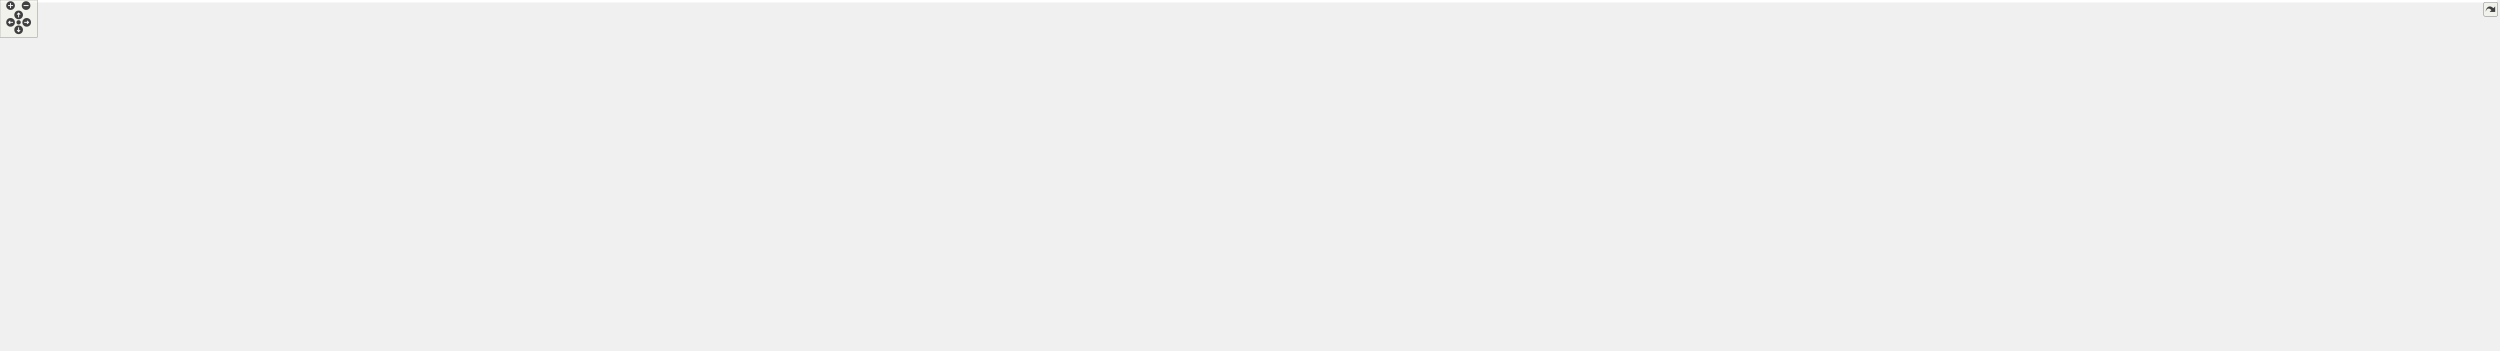
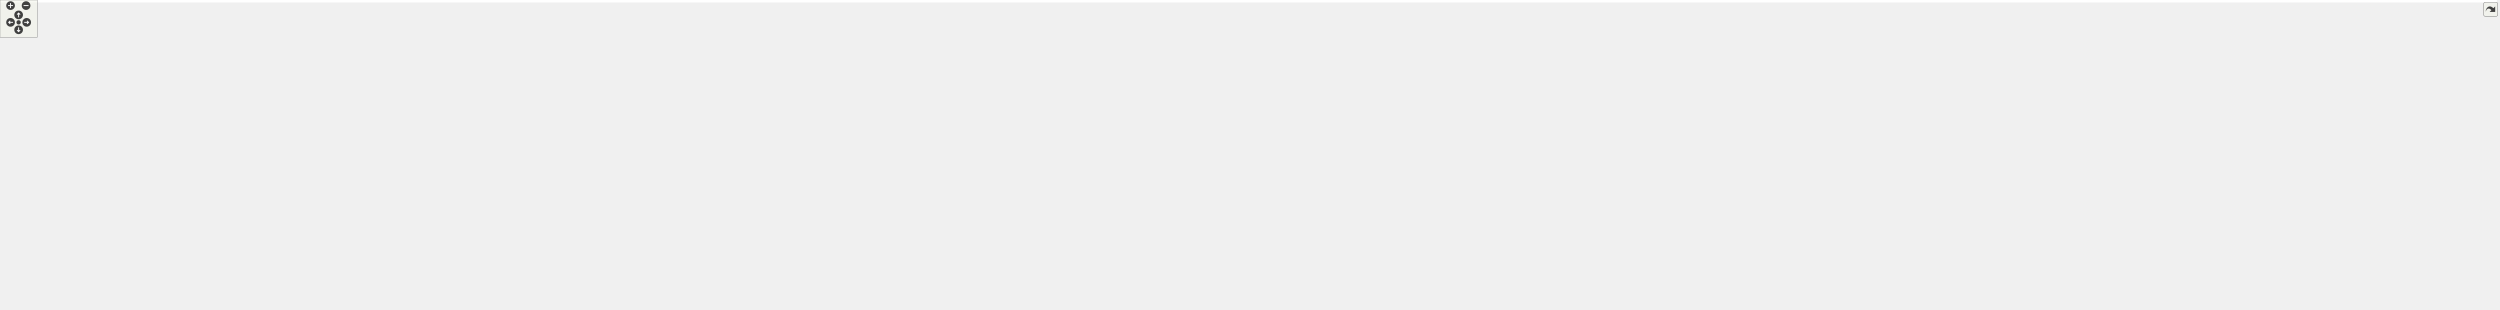
<svg xmlns="http://www.w3.org/2000/svg" xmlns:xlink="http://www.w3.org/1999/xlink" id="main" version="1.1" xml:space="preserve">
  <style type="text/css">
.edge:hover path { stroke: red; }
.edge:hover polygon { stroke: red; fill: red; }
</style>
  <defs>
    <circle id="rim" cx="0" cy="0" r="7" />
    <circle id="rim2" cx="0" cy="0" r="3.5" />
    <g id="zoomPlus">
      <use xlink:href="#rim" fill="#404040">
        <set attributeName="fill" to="#808080" begin="zoomplus.mouseover" end="zoomplus.mouseout" />
      </use>
      <path d="M-4,0h8M0,-4v8" fill="none" stroke="white" stroke-width="1.5" pointer-events="none" />
    </g>
    <g id="zoomMin">
      <use xlink:href="#rim" fill="#404040">
        <set attributeName="fill" to="#808080" begin="zoomminus.mouseover" end="zoomminus.mouseout" />
      </use>
      <path d="M-4,0h8" fill="none" stroke="white" stroke-width="1.5" pointer-events="none" />
    </g>
    <g id="dirArrow">
      <path fill="none" stroke="white" stroke-width="1.5" d="M0,-3.0v7 M-2.5,-0.5L0,-3.0L2.5,-0.5" />
    </g>
    <g id="resetDef">
      <use xlink:href="#rim2" fill="#404040">
        <set attributeName="fill" to="#808080" begin="reset.mouseover" end="reset.mouseout" />
      </use>
    </g>
  </defs>
  <svg id="graph" class="graph">
    <g id="viewport">
-       <polygon fill="white" stroke="transparent" points="-4,4 -4,-504 4021.5,-504 4021.5,4 -4,4" />
+       <polygon fill="white" stroke="transparent" points="-4,4 -4,-437 4021.5,-437 4021.5,4 -4,4" />
      <g id="node1" class="node">
        <g id="a_node1">
          <a xlink:title=" ">
-             <polygon fill="#bfbfbf" stroke="black" points="1187.5,-469.5 1187.5,-499.5 1294.5,-499.5 1294.5,-469.5 1187.5,-469.5" />
-             <text text-anchor="start" x="1195.5" y="-487.5" font-family="Helvetica,sans-Serif" font-size="10.00">include/SComponent</text>
-             <text text-anchor="middle" x="1241" y="-476.5" font-family="Helvetica,sans-Serif" font-size="10.00">/c_m3d_g_cps.h</text>
+             <polygon fill="#bfbfbf" stroke="black" points="1561.5,-402.5 1561.5,-432.5 1668.5,-432.5 1668.5,-402.5 1561.5,-402.5" />
+             <text text-anchor="start" x="1569.5" y="-420.5" font-family="Helvetica,sans-Serif" font-size="10.00">include/SComponent</text>
+             <text text-anchor="middle" x="1615" y="-409.5" font-family="Helvetica,sans-Serif" font-size="10.00">/c_m3d_g_cps.h</text>
          </a>
        </g>
      </g>
      <g id="node2" class="node">
        <g id="a_node2">
          <a xlink:href="c__m3d__g__cps_8cpp.html" target="_top" xlink:title=" ">
-             <polygon fill="white" stroke="black" points="1105,-402.5 1105,-432.5 1239,-432.5 1239,-402.5 1105,-402.5" />
-             <text text-anchor="start" x="1113" y="-420.5" font-family="Helvetica,sans-Serif" font-size="10.00">libs/SSystem/SComponent</text>
-             <text text-anchor="middle" x="1172" y="-409.5" font-family="Helvetica,sans-Serif" font-size="10.00">/c_m3d_g_cps.cpp</text>
+             <polygon fill="white" stroke="black" points="1396,-335.5 1396,-365.5 1530,-365.5 1530,-335.5 1396,-335.5" />
+             <text text-anchor="start" x="1404" y="-353.5" font-family="Helvetica,sans-Serif" font-size="10.00">libs/SSystem/SComponent</text>
+             <text text-anchor="middle" x="1463" y="-342.5" font-family="Helvetica,sans-Serif" font-size="10.00">/c_m3d_g_cps.cpp</text>
          </a>
        </g>
      </g>
      <g id="edge1" class="edge">
-         <path fill="none" stroke="midnightblue" d="M1218.51,-462.31C1208.16,-452.56 1196.16,-441.26 1186.94,-432.58" />
-         <polygon fill="midnightblue" stroke="midnightblue" points="1216.35,-465.09 1226.03,-469.4 1221.15,-459.99 1216.35,-465.09" />
+         <path fill="none" stroke="midnightblue" d="M1572.69,-398.41C1548.42,-388.03 1518.41,-375.2 1495.92,-365.58" />
+         <polygon fill="midnightblue" stroke="midnightblue" points="1571.45,-401.68 1582.02,-402.4 1574.2,-395.25 1571.45,-401.68" />
      </g>
      <g id="node3" class="node">
        <g id="a_node3">
-           <a xlink:href="c__m3d_8h.html" target="_top" xlink:title=" ">
-             <polygon fill="white" stroke="black" points="1257.5,-402.5 1257.5,-432.5 1364.5,-432.5 1364.5,-402.5 1257.5,-402.5" />
-             <text text-anchor="start" x="1265.5" y="-420.5" font-family="Helvetica,sans-Serif" font-size="10.00">include/SComponent</text>
-             <text text-anchor="middle" x="1311" y="-409.5" font-family="Helvetica,sans-Serif" font-size="10.00">/c_m3d.h</text>
-           </a>
-         </g>
-       </g>
-       <g id="edge2" class="edge">
-         <path fill="none" stroke="midnightblue" d="M1263.82,-462.31C1274.32,-452.56 1286.49,-441.26 1295.84,-432.58" />
-         <polygon fill="midnightblue" stroke="midnightblue" points="1261.14,-460.03 1256.19,-469.4 1265.9,-465.16 1261.14,-460.03" />
-       </g>
-       <g id="node4" class="node">
-         <g id="a_node4">
-           <a xlink:href="c__m3d__g__cyl_8cpp.html" target="_top" xlink:title=" ">
-             <polygon fill="white" stroke="black" points="788,-335.5 788,-365.5 922,-365.5 922,-335.5 788,-335.5" />
-             <text text-anchor="start" x="796" y="-353.5" font-family="Helvetica,sans-Serif" font-size="10.00">libs/SSystem/SComponent</text>
-             <text text-anchor="middle" x="855" y="-342.5" font-family="Helvetica,sans-Serif" font-size="10.00">/c_m3d_g_cyl.cpp</text>
-           </a>
-         </g>
-       </g>
-       <g id="edge3" class="edge">
-         <path fill="none" stroke="midnightblue" d="M1247.58,-402.07C1106.52,-378.46 1068.04,-386.82 931,-366 928.08,-365.56 925.1,-365.08 922.09,-364.58" />
-         <polygon fill="midnightblue" stroke="midnightblue" points="1247.02,-405.52 1257.47,-403.75 1248.19,-398.62 1247.02,-405.52" />
-       </g>
-       <g id="node5" class="node">
-         <g id="a_node5">
-           <a xlink:href="c__m3d__g__lin_8cpp.html" target="_top" xlink:title=" ">
-             <polygon fill="white" stroke="black" points="940,-335.5 940,-365.5 1074,-365.5 1074,-335.5 940,-335.5" />
-             <text text-anchor="start" x="948" y="-353.5" font-family="Helvetica,sans-Serif" font-size="10.00">libs/SSystem/SComponent</text>
-             <text text-anchor="middle" x="1007" y="-342.5" font-family="Helvetica,sans-Serif" font-size="10.00">/c_m3d_g_lin.cpp</text>
-           </a>
-         </g>
-       </g>
-       <g id="edge4" class="edge">
-         <path fill="none" stroke="midnightblue" d="M1247.44,-401.9C1182.85,-387.75 1120.11,-374.67 1074.08,-365.19" />
-         <polygon fill="midnightblue" stroke="midnightblue" points="1246.88,-405.36 1257.4,-404.09 1248.38,-398.52 1246.88,-405.36" />
-       </g>
-       <g id="node6" class="node">
-         <g id="a_node6">
-           <a xlink:href="c__m3d__g__pla_8cpp.html" target="_top" xlink:title=" ">
-             <polygon fill="white" stroke="black" points="1092,-335.5 1092,-365.5 1226,-365.5 1226,-335.5 1092,-335.5" />
-             <text text-anchor="start" x="1100" y="-353.5" font-family="Helvetica,sans-Serif" font-size="10.00">libs/SSystem/SComponent</text>
-             <text text-anchor="middle" x="1159" y="-342.5" font-family="Helvetica,sans-Serif" font-size="10.00">/c_m3d_g_pla.cpp</text>
-           </a>
-         </g>
-       </g>
-       <g id="edge5" class="edge">
-         <path fill="none" stroke="midnightblue" d="M1268.69,-398.41C1244.42,-388.03 1214.41,-375.2 1191.92,-365.58" />
-         <polygon fill="midnightblue" stroke="midnightblue" points="1267.45,-401.68 1278.02,-402.4 1270.2,-395.25 1267.45,-401.68" />
-       </g>
-       <g id="node7" class="node">
-         <g id="a_node7">
-           <a xlink:href="c__m3d__g__sph_8cpp.html" target="_top" xlink:title=" ">
-             <polygon fill="white" stroke="black" points="1244,-335.5 1244,-365.5 1378,-365.5 1378,-335.5 1244,-335.5" />
-             <text text-anchor="start" x="1252" y="-353.5" font-family="Helvetica,sans-Serif" font-size="10.00">libs/SSystem/SComponent</text>
-             <text text-anchor="middle" x="1311" y="-342.5" font-family="Helvetica,sans-Serif" font-size="10.00">/c_m3d_g_sph.cpp</text>
-           </a>
-         </g>
-       </g>
-       <g id="edge6" class="edge">
-         <path fill="none" stroke="midnightblue" d="M1311,-392.11C1311,-383.15 1311,-373.32 1311,-365.58" />
-         <polygon fill="midnightblue" stroke="midnightblue" points="1307.5,-392.4 1311,-402.4 1314.5,-392.4 1307.5,-392.4" />
-       </g>
-       <g id="node8" class="node">
-         <g id="a_node8">
-           <a xlink:href="c__m3d__g__tri_8cpp.html" target="_top" xlink:title=" ">
-             <polygon fill="white" stroke="black" points="1396,-335.5 1396,-365.5 1530,-365.5 1530,-335.5 1396,-335.5" />
-             <text text-anchor="start" x="1404" y="-353.5" font-family="Helvetica,sans-Serif" font-size="10.00">libs/SSystem/SComponent</text>
-             <text text-anchor="middle" x="1463" y="-342.5" font-family="Helvetica,sans-Serif" font-size="10.00">/c_m3d_g_tri.cpp</text>
-           </a>
-         </g>
-       </g>
-       <g id="edge7" class="edge">
-         <path fill="none" stroke="midnightblue" d="M1353.31,-398.41C1377.58,-388.03 1407.59,-375.2 1430.08,-365.58" />
-         <polygon fill="midnightblue" stroke="midnightblue" points="1351.8,-395.25 1343.98,-402.4 1354.55,-401.68 1351.8,-395.25" />
-       </g>
-       <g id="node9" class="node">
-         <g id="a_node9">
          <a xlink:href="c__m3d_8cpp.html" target="_top" xlink:title=" ">
            <polygon fill="white" stroke="black" points="1548,-335.5 1548,-365.5 1682,-365.5 1682,-335.5 1548,-335.5" />
            <text text-anchor="start" x="1556" y="-353.5" font-family="Helvetica,sans-Serif" font-size="10.00">libs/SSystem/SComponent</text>
            <text text-anchor="middle" x="1615" y="-342.5" font-family="Helvetica,sans-Serif" font-size="10.00">/c_m3d.cpp</text>
          </a>
        </g>
      </g>
-       <g id="edge8" class="edge">
-         <path fill="none" stroke="midnightblue" d="M1374.62,-402.9C1425.88,-391.94 1497.69,-376.58 1549.45,-365.51" />
-         <polygon fill="midnightblue" stroke="midnightblue" points="1373.7,-399.52 1364.65,-405.03 1375.16,-406.36 1373.7,-399.52" />
-       </g>
-       <g id="node10" class="node">
-         <g id="a_node10">
+       <g id="edge2" class="edge">
+         <path fill="none" stroke="midnightblue" d="M1615,-392.11C1615,-383.15 1615,-373.32 1615,-365.58" />
+         <polygon fill="midnightblue" stroke="midnightblue" points="1611.5,-392.4 1615,-402.4 1618.5,-392.4 1611.5,-392.4" />
+       </g>
+       <g id="node4" class="node">
+         <g id="a_node4">
          <a xlink:href="c__cc__d_8h.html" target="_top" xlink:title=" ">
            <polygon fill="white" stroke="black" points="1700.5,-335.5 1700.5,-365.5 1807.5,-365.5 1807.5,-335.5 1700.5,-335.5" />
            <text text-anchor="start" x="1708.5" y="-353.5" font-family="Helvetica,sans-Serif" font-size="10.00">include/SComponent</text>
            <text text-anchor="middle" x="1754" y="-342.5" font-family="Helvetica,sans-Serif" font-size="10.00">/c_cc_d/c_cc_d.h</text>
          </a>
        </g>
      </g>
-       <g id="edge9" class="edge">
-         <path fill="none" stroke="midnightblue" d="M1375.06,-409.85C1450.83,-401.55 1580.61,-385.99 1691,-366 1694.09,-365.44 1697.26,-364.83 1700.45,-364.18" />
-         <polygon fill="midnightblue" stroke="midnightblue" points="1374.3,-406.41 1364.74,-410.97 1375.06,-413.37 1374.3,-406.41" />
-       </g>
-       <g id="node11" class="node">
-         <g id="a_node11">
+       <g id="edge3" class="edge">
+         <path fill="none" stroke="midnightblue" d="M1654.28,-398.13C1676.37,-387.8 1703.51,-375.11 1723.9,-365.58" />
+         <polygon fill="midnightblue" stroke="midnightblue" points="1652.74,-394.99 1645.16,-402.4 1655.7,-401.33 1652.74,-394.99" />
+       </g>
+       <g id="node5" class="node">
+         <g id="a_node5">
          <a xlink:href="d__cc__mass__s_8h.html" target="_top" xlink:title=" ">
            <polygon fill="white" stroke="black" points="1622,-268.5 1622,-298.5 1750,-298.5 1750,-268.5 1622,-268.5" />
            <text text-anchor="start" x="1630" y="-286.5" font-family="Helvetica,sans-Serif" font-size="10.00">include/d/d_cc/d_cc</text>
            <text text-anchor="middle" x="1686" y="-275.5" font-family="Helvetica,sans-Serif" font-size="10.00">_mass_s/d_cc_mass_s.h</text>
          </a>
        </g>
      </g>
-       <g id="edge10" class="edge">
+       <g id="edge4" class="edge">
        <path fill="none" stroke="midnightblue" d="M1731.83,-328.31C1721.63,-318.56 1709.81,-307.26 1700.73,-298.58" />
        <polygon fill="midnightblue" stroke="midnightblue" points="1729.6,-331.02 1739.25,-335.4 1734.43,-325.96 1729.6,-331.02" />
      </g>
-       <g id="node47" class="node">
-         <g id="a_node47">
+       <g id="node41" class="node">
+         <g id="a_node41">
          <a xlink:href="c__cc__s_8h.html" target="_top" xlink:title=" ">
            <polygon fill="white" stroke="black" points="1768.5,-268.5 1768.5,-298.5 1875.5,-298.5 1875.5,-268.5 1768.5,-268.5" />
            <text text-anchor="start" x="1776.5" y="-286.5" font-family="Helvetica,sans-Serif" font-size="10.00">include/SComponent</text>
            <text text-anchor="middle" x="1822" y="-275.5" font-family="Helvetica,sans-Serif" font-size="10.00">/c_cc_s/c_cc_s.h</text>
          </a>
        </g>
      </g>
-       <g id="edge52" class="edge">
+       <g id="edge46" class="edge">
        <path fill="none" stroke="midnightblue" d="M1776.17,-328.31C1786.37,-318.56 1798.19,-307.26 1807.27,-298.58" />
        <polygon fill="midnightblue" stroke="midnightblue" points="1773.57,-325.96 1768.75,-335.4 1778.4,-331.02 1773.57,-325.96" />
      </g>
-       <g id="node12" class="node">
-         <g id="a_node12">
+       <g id="node6" class="node">
+         <g id="a_node6">
          <a xlink:href="d__cc__s_8h.html" target="_top" xlink:title=" ">
            <polygon fill="white" stroke="black" points="1702,-201.5 1702,-231.5 1806,-231.5 1806,-201.5 1702,-201.5" />
            <text text-anchor="start" x="1710" y="-219.5" font-family="Helvetica,sans-Serif" font-size="10.00">include/d/d_cc/d_cc</text>
            <text text-anchor="middle" x="1754" y="-208.5" font-family="Helvetica,sans-Serif" font-size="10.00">_s/d_cc_s.h</text>
          </a>
        </g>
      </g>
-       <g id="edge11" class="edge">
+       <g id="edge5" class="edge">
        <path fill="none" stroke="midnightblue" d="M1708.17,-261.31C1718.37,-251.56 1730.19,-240.26 1739.27,-231.58" />
        <polygon fill="midnightblue" stroke="midnightblue" points="1705.57,-258.96 1700.75,-268.4 1710.4,-264.02 1705.57,-258.96" />
      </g>
-       <g id="node13" class="node">
-         <g id="a_node13">
+       <g id="node7" class="node">
+         <g id="a_node7">
          <a xlink:href="d__com__inf__game_8h.html" target="_top" xlink:title=" ">
            <polygon fill="white" stroke="black" points="1681,-134.5 1681,-164.5 1827,-164.5 1827,-134.5 1681,-134.5" />
            <text text-anchor="start" x="1689" y="-152.5" font-family="Helvetica,sans-Serif" font-size="10.00">include/d/d_com/d_com</text>
            <text text-anchor="middle" x="1754" y="-141.5" font-family="Helvetica,sans-Serif" font-size="10.00">_inf_game/d_com_inf_game.h</text>
          </a>
        </g>
      </g>
-       <g id="edge12" class="edge">
+       <g id="edge6" class="edge">
        <path fill="none" stroke="midnightblue" d="M1754,-191.11C1754,-182.15 1754,-172.32 1754,-164.58" />
        <polygon fill="midnightblue" stroke="midnightblue" points="1750.5,-191.4 1754,-201.4 1757.5,-191.4 1750.5,-191.4" />
      </g>
-       <g id="node14" class="node">
-         <g id="a_node14">
+       <g id="node8" class="node">
+         <g id="a_node8">
          <a xlink:href="d__attention_8cpp.html" target="_top" xlink:title=" ">
            <polygon fill="white" stroke="black" points="295.5,-6 295.5,-25 402.5,-25 402.5,-6 295.5,-6" />
            <text text-anchor="middle" x="349" y="-13" font-family="Helvetica,sans-Serif" font-size="10.00">src/d/d_attention.cpp</text>
          </a>
        </g>
      </g>
-       <g id="edge13" class="edge">
+       <g id="edge7" class="edge">
        <path fill="none" stroke="midnightblue" d="M1670.54,-148.7C1372.89,-148.99 378.65,-146.34 332,-98 312.63,-77.93 332.13,-41.8 342.9,-25.23" />
        <polygon fill="midnightblue" stroke="midnightblue" points="1670.83,-152.2 1680.83,-148.68 1670.83,-145.2 1670.83,-152.2" />
      </g>
-       <g id="node15" class="node">
-         <g id="a_node15">
+       <g id="node9" class="node">
+         <g id="a_node9">
          <a xlink:href="d__camera_8cpp.html" target="_top" xlink:title=" ">
            <polygon fill="white" stroke="black" points="479,-73 479,-92 581,-92 581,-73 479,-73" />
            <text text-anchor="middle" x="530" y="-80" font-family="Helvetica,sans-Serif" font-size="10.00">src/d/d_camera.cpp</text>
          </a>
        </g>
      </g>
-       <g id="edge14" class="edge">
+       <g id="edge8" class="edge">
        <path fill="none" stroke="midnightblue" d="M1670.34,-146.77C1440.57,-141.7 803.07,-125.52 595,-98 584.45,-96.61 573.09,-94.34 562.87,-92.01" />
        <polygon fill="midnightblue" stroke="midnightblue" points="1670.57,-150.27 1680.64,-146.99 1670.72,-143.27 1670.57,-150.27" />
      </g>
-       <g id="node16" class="node">
-         <g id="a_node16">
+       <g id="node10" class="node">
+         <g id="a_node10">
          <a xlink:href="d__com__inf__game_8cpp.html" target="_top" xlink:title=" ">
            <polygon fill="white" stroke="black" points="563.5,-0.5 563.5,-30.5 682.5,-30.5 682.5,-0.5 563.5,-0.5" />
            <text text-anchor="start" x="571.5" y="-18.5" font-family="Helvetica,sans-Serif" font-size="10.00">src/d/d_com/d_com_inf</text>
            <text text-anchor="middle" x="623" y="-7.5" font-family="Helvetica,sans-Serif" font-size="10.00">_game.cpp</text>
          </a>
        </g>
      </g>
-       <g id="edge15" class="edge">
+       <g id="edge9" class="edge">
        <path fill="none" stroke="midnightblue" d="M1670.47,-147.78C1415.95,-145.18 665.04,-134.44 628,-98 610.31,-80.6 614.47,-48.91 618.87,-30.59" />
        <polygon fill="midnightblue" stroke="midnightblue" points="1670.73,-151.28 1680.77,-147.88 1670.8,-144.28 1670.73,-151.28" />
      </g>
-       <g id="node17" class="node">
-         <g id="a_node17">
+       <g id="node11" class="node">
+         <g id="a_node11">
          <a xlink:href="d__file__sel__info_8cpp.html" target="_top" xlink:title=" ">
            <polygon fill="white" stroke="black" points="789.5,-67.5 789.5,-97.5 878.5,-97.5 878.5,-67.5 789.5,-67.5" />
            <text text-anchor="start" x="797.5" y="-85.5" font-family="Helvetica,sans-Serif" font-size="10.00">src/d/d_file/d_file</text>
            <text text-anchor="middle" x="834" y="-74.5" font-family="Helvetica,sans-Serif" font-size="10.00">_sel_info.cpp</text>
          </a>
        </g>
      </g>
-       <g id="edge16" class="edge">
+       <g id="edge10" class="edge">
        <path fill="none" stroke="midnightblue" d="M1670.53,-149.4C1515.2,-149.81 1171.71,-144.71 887,-98 884.27,-97.55 881.48,-97.02 878.67,-96.43" />
        <polygon fill="midnightblue" stroke="midnightblue" points="1670.94,-152.9 1680.93,-149.37 1670.92,-145.9 1670.94,-152.9" />
      </g>
-       <g id="node18" class="node">
-         <g id="a_node18">
+       <g id="node12" class="node">
+         <g id="a_node12">
          <a xlink:href="d__item_8cpp.html" target="_top" xlink:title=" ">
            <polygon fill="white" stroke="black" points="700.5,-6 700.5,-25 821.5,-25 821.5,-6 700.5,-6" />
            <text text-anchor="middle" x="761" y="-13" font-family="Helvetica,sans-Serif" font-size="10.00">src/d/d_item/d_item.cpp</text>
          </a>
        </g>
      </g>
-       <g id="edge17" class="edge">
+       <g id="edge11" class="edge">
        <path fill="none" stroke="midnightblue" d="M1670.31,-146.87C1440.39,-142.05 813.89,-126.36 780,-98 758.27,-79.82 758.62,-42.05 760.02,-25.08" />
        <polygon fill="midnightblue" stroke="midnightblue" points="1670.55,-150.38 1680.62,-147.09 1670.7,-143.38 1670.55,-150.38" />
      </g>
-       <g id="node19" class="node">
-         <g id="a_node19">
+       <g id="node13" class="node">
+         <g id="a_node13">
          <a xlink:href="d__kankyo__rain_8cpp.html" target="_top" xlink:title=" ">
            <polygon fill="white" stroke="black" points="896.5,-67.5 896.5,-97.5 1023.5,-97.5 1023.5,-67.5 896.5,-67.5" />
            <text text-anchor="start" x="904.5" y="-85.5" font-family="Helvetica,sans-Serif" font-size="10.00">src/d/d_kankyo/d_kankyo</text>
            <text text-anchor="middle" x="960" y="-74.5" font-family="Helvetica,sans-Serif" font-size="10.00">_rain.cpp</text>
          </a>
        </g>
      </g>
-       <g id="edge18" class="edge">
+       <g id="edge12" class="edge">
        <path fill="none" stroke="midnightblue" d="M1670.68,-146.16C1535.91,-141.59 1261.98,-129.07 1032,-98 1029.22,-97.62 1026.39,-97.21 1023.53,-96.76" />
        <polygon fill="midnightblue" stroke="midnightblue" points="1670.81,-149.67 1680.92,-146.5 1671.04,-142.67 1670.81,-149.67" />
      </g>
-       <g id="node20" class="node">
-         <g id="a_node20">
+       <g id="node14" class="node">
+         <g id="a_node14">
          <a xlink:href="d__kankyo__wether_8cpp.html" target="_top" xlink:title=" ">
            <polygon fill="white" stroke="black" points="1041.5,-67.5 1041.5,-97.5 1168.5,-97.5 1168.5,-67.5 1041.5,-67.5" />
            <text text-anchor="start" x="1049.5" y="-85.5" font-family="Helvetica,sans-Serif" font-size="10.00">src/d/d_kankyo/d_kankyo</text>
            <text text-anchor="middle" x="1105" y="-74.5" font-family="Helvetica,sans-Serif" font-size="10.00">_wether.cpp</text>
          </a>
        </g>
      </g>
-       <g id="edge19" class="edge">
+       <g id="edge13" class="edge">
        <path fill="none" stroke="midnightblue" d="M1670.57,-144.12C1558.08,-137.56 1351.7,-123.16 1177,-98 1174.22,-97.6 1171.39,-97.16 1168.54,-96.69" />
        <polygon fill="midnightblue" stroke="midnightblue" points="1670.65,-147.63 1680.83,-144.72 1671.05,-140.65 1670.65,-147.63" />
      </g>
-       <g id="node21" class="node">
-         <g id="a_node21">
+       <g id="node15" class="node">
+         <g id="a_node15">
          <a xlink:href="d__kankyo_8cpp.html" target="_top" xlink:title=" ">
            <polygon fill="white" stroke="black" points="1186.5,-73 1186.5,-92 1287.5,-92 1287.5,-73 1186.5,-73" />
            <text text-anchor="middle" x="1237" y="-80" font-family="Helvetica,sans-Serif" font-size="10.00">src/d/d_kankyo.cpp</text>
          </a>
        </g>
      </g>
-       <g id="edge20" class="edge">
+       <g id="edge14" class="edge">
        <path fill="none" stroke="midnightblue" d="M1670.9,-142.63C1578.78,-135.36 1426.02,-121.04 1296,-98 1286.96,-96.4 1277.26,-94.21 1268.38,-92.02" />
        <polygon fill="midnightblue" stroke="midnightblue" points="1670.76,-146.13 1681,-143.42 1671.3,-139.15 1670.76,-146.13" />
      </g>
-       <g id="node22" class="node">
-         <g id="a_node22">
+       <g id="node16" class="node">
+         <g id="a_node16">
          <a xlink:href="d__kantera__icon__meter_8cpp.html" target="_top" xlink:title=" ">
            <polygon fill="white" stroke="black" points="1305.5,-67.5 1305.5,-97.5 1412.5,-97.5 1412.5,-67.5 1305.5,-67.5" />
            <text text-anchor="start" x="1313.5" y="-85.5" font-family="Helvetica,sans-Serif" font-size="10.00">src/d/d_kantera_icon</text>
            <text text-anchor="middle" x="1359" y="-74.5" font-family="Helvetica,sans-Serif" font-size="10.00">_meter.cpp</text>
          </a>
        </g>
      </g>
-       <g id="edge21" class="edge">
+       <g id="edge15" class="edge">
        <path fill="none" stroke="midnightblue" d="M1670.8,-137.75C1603.25,-128.57 1505.66,-114.29 1421,-98 1418.29,-97.48 1415.51,-96.92 1412.71,-96.34" />
        <polygon fill="midnightblue" stroke="midnightblue" points="1670.58,-141.25 1680.96,-139.12 1671.52,-134.31 1670.58,-141.25" />
      </g>
-       <g id="node23" class="node">
-         <g id="a_node23">
+       <g id="node17" class="node">
+         <g id="a_node17">
          <a xlink:href="d__meter__button_8cpp.html" target="_top" xlink:title=" ">
            <polygon fill="white" stroke="black" points="1430.5,-67.5 1430.5,-97.5 1545.5,-97.5 1545.5,-67.5 1430.5,-67.5" />
            <text text-anchor="start" x="1438.5" y="-85.5" font-family="Helvetica,sans-Serif" font-size="10.00">src/d/d_meter/d_meter</text>
            <text text-anchor="middle" x="1488" y="-74.5" font-family="Helvetica,sans-Serif" font-size="10.00">_button.cpp</text>
          </a>
        </g>
      </g>
-       <g id="edge22" class="edge">
+       <g id="edge16" class="edge">
        <path fill="none" stroke="midnightblue" d="M1686.69,-132.05C1643.2,-121.43 1587.2,-107.74 1545.75,-97.61" />
        <polygon fill="midnightblue" stroke="midnightblue" points="1686.06,-135.5 1696.61,-134.48 1687.73,-128.7 1686.06,-135.5" />
      </g>
-       <g id="node24" class="node">
-         <g id="a_node24">
+       <g id="node18" class="node">
+         <g id="a_node18">
          <a xlink:href="d__meter__haihai_8cpp.html" target="_top" xlink:title=" ">
            <polygon fill="white" stroke="black" points="1563.5,-67.5 1563.5,-97.5 1678.5,-97.5 1678.5,-67.5 1563.5,-67.5" />
            <text text-anchor="start" x="1571.5" y="-85.5" font-family="Helvetica,sans-Serif" font-size="10.00">src/d/d_meter/d_meter</text>
            <text text-anchor="middle" x="1621" y="-74.5" font-family="Helvetica,sans-Serif" font-size="10.00">_haihai.cpp</text>
          </a>
        </g>
      </g>
-       <g id="edge23" class="edge">
+       <g id="edge17" class="edge">
        <path fill="none" stroke="midnightblue" d="M1716.13,-129.99C1695.05,-119.69 1669.22,-107.07 1649.8,-97.58" />
        <polygon fill="midnightblue" stroke="midnightblue" points="1714.62,-133.15 1725.14,-134.4 1717.69,-126.86 1714.62,-133.15" />
      </g>
-       <g id="node25" class="node">
-         <g id="a_node25">
+       <g id="node19" class="node">
+         <g id="a_node19">
          <a xlink:href="d__meter__hakusha_8cpp.html" target="_top" xlink:title=" ">
            <polygon fill="white" stroke="black" points="1696.5,-67.5 1696.5,-97.5 1811.5,-97.5 1811.5,-67.5 1696.5,-67.5" />
            <text text-anchor="start" x="1704.5" y="-85.5" font-family="Helvetica,sans-Serif" font-size="10.00">src/d/d_meter/d_meter</text>
            <text text-anchor="middle" x="1754" y="-74.5" font-family="Helvetica,sans-Serif" font-size="10.00">_hakusha.cpp</text>
          </a>
        </g>
      </g>
-       <g id="edge24" class="edge">
+       <g id="edge18" class="edge">
        <path fill="none" stroke="midnightblue" d="M1754,-124.11C1754,-115.15 1754,-105.32 1754,-97.58" />
        <polygon fill="midnightblue" stroke="midnightblue" points="1750.5,-124.4 1754,-134.4 1757.5,-124.4 1750.5,-124.4" />
      </g>
-       <g id="node26" class="node">
-         <g id="a_node26">
+       <g id="node20" class="node">
+         <g id="a_node20">
          <a xlink:href="d__meter__map_8cpp.html" target="_top" xlink:title=" ">
            <polygon fill="white" stroke="black" points="1829.5,-67.5 1829.5,-97.5 1944.5,-97.5 1944.5,-67.5 1829.5,-67.5" />
            <text text-anchor="start" x="1837.5" y="-85.5" font-family="Helvetica,sans-Serif" font-size="10.00">src/d/d_meter/d_meter</text>
            <text text-anchor="middle" x="1887" y="-74.5" font-family="Helvetica,sans-Serif" font-size="10.00">_map.cpp</text>
          </a>
        </g>
      </g>
-       <g id="edge25" class="edge">
+       <g id="edge19" class="edge">
        <path fill="none" stroke="midnightblue" d="M1791.87,-129.99C1812.95,-119.69 1838.78,-107.07 1858.2,-97.58" />
        <polygon fill="midnightblue" stroke="midnightblue" points="1790.31,-126.86 1782.86,-134.4 1793.38,-133.15 1790.31,-126.86" />
      </g>
-       <g id="node27" class="node">
-         <g id="a_node27">
+       <g id="node21" class="node">
+         <g id="a_node21">
          <a xlink:href="d__meter__string_8cpp.html" target="_top" xlink:title=" ">
            <polygon fill="white" stroke="black" points="1962.5,-67.5 1962.5,-97.5 2077.5,-97.5 2077.5,-67.5 1962.5,-67.5" />
            <text text-anchor="start" x="1970.5" y="-85.5" font-family="Helvetica,sans-Serif" font-size="10.00">src/d/d_meter/d_meter</text>
            <text text-anchor="middle" x="2020" y="-74.5" font-family="Helvetica,sans-Serif" font-size="10.00">_string.cpp</text>
          </a>
        </g>
      </g>
-       <g id="edge26" class="edge">
+       <g id="edge20" class="edge">
        <path fill="none" stroke="midnightblue" d="M1821.31,-132.05C1864.8,-121.43 1920.8,-107.74 1962.25,-97.61" />
        <polygon fill="midnightblue" stroke="midnightblue" points="1820.27,-128.7 1811.39,-134.48 1821.94,-135.5 1820.27,-128.7" />
      </g>
-       <g id="node28" class="node">
-         <g id="a_node28">
+       <g id="node22" class="node">
+         <g id="a_node22">
          <a xlink:href="d__meter2__draw_8cpp.html" target="_top" xlink:title=" ">
            <polygon fill="white" stroke="black" points="2095.5,-67.5 2095.5,-97.5 2220.5,-97.5 2220.5,-67.5 2095.5,-67.5" />
            <text text-anchor="start" x="2103.5" y="-85.5" font-family="Helvetica,sans-Serif" font-size="10.00">src/d/d_meter2/d_meter2</text>
            <text text-anchor="middle" x="2158" y="-74.5" font-family="Helvetica,sans-Serif" font-size="10.00">_draw.cpp</text>
          </a>
        </g>
      </g>
-       <g id="edge27" class="edge">
+       <g id="edge21" class="edge">
        <path fill="none" stroke="midnightblue" d="M1837.14,-136.98C1904.41,-127.38 2001.49,-112.93 2086,-98 2089.01,-97.47 2092.09,-96.91 2095.2,-96.33" />
        <polygon fill="midnightblue" stroke="midnightblue" points="1836.43,-133.54 1827.03,-138.42 1837.42,-140.47 1836.43,-133.54" />
      </g>
-       <g id="node29" class="node">
-         <g id="a_node29">
+       <g id="node23" class="node">
+         <g id="a_node23">
          <a xlink:href="d__meter2__info_8cpp.html" target="_top" xlink:title=" ">
            <polygon fill="white" stroke="black" points="2238.5,-67.5 2238.5,-97.5 2363.5,-97.5 2363.5,-67.5 2238.5,-67.5" />
            <text text-anchor="start" x="2246.5" y="-85.5" font-family="Helvetica,sans-Serif" font-size="10.00">src/d/d_meter2/d_meter2</text>
            <text text-anchor="middle" x="2301" y="-74.5" font-family="Helvetica,sans-Serif" font-size="10.00">_info.cpp</text>
          </a>
        </g>
      </g>
-       <g id="edge28" class="edge">
+       <g id="edge22" class="edge">
        <path fill="none" stroke="midnightblue" d="M1837.23,-142.01C1932.3,-134.04 2092.38,-118.97 2229,-98 2232.02,-97.54 2235.12,-97.03 2238.23,-96.5" />
        <polygon fill="midnightblue" stroke="midnightblue" points="1836.78,-138.53 1827.1,-142.85 1837.36,-145.51 1836.78,-138.53" />
      </g>
-       <g id="node30" class="node">
-         <g id="a_node30">
+       <g id="node24" class="node">
+         <g id="a_node24">
          <a xlink:href="d__meter2_8cpp.html" target="_top" xlink:title=" ">
            <polygon fill="white" stroke="black" points="2382,-73 2382,-92 2482,-92 2482,-73 2382,-73" />
            <text text-anchor="middle" x="2432" y="-80" font-family="Helvetica,sans-Serif" font-size="10.00">src/d/d_meter2.cpp</text>
          </a>
        </g>
      </g>
-       <g id="edge29" class="edge">
+       <g id="edge23" class="edge">
        <path fill="none" stroke="midnightblue" d="M1837.37,-145.8C1956.55,-141.02 2182.23,-128.49 2372,-98 2381.42,-96.49 2391.54,-94.27 2400.74,-92.03" />
        <polygon fill="midnightblue" stroke="midnightblue" points="1837.08,-142.31 1827.22,-146.2 1837.35,-149.31 1837.08,-142.31" />
      </g>
-       <g id="node31" class="node">
-         <g id="a_node31">
+       <g id="node25" class="node">
+         <g id="a_node25">
          <a xlink:href="d__save_8cpp.html" target="_top" xlink:title=" ">
            <polygon fill="white" stroke="black" points="2500.5,-73 2500.5,-92 2625.5,-92 2625.5,-73 2500.5,-73" />
            <text text-anchor="middle" x="2563" y="-80" font-family="Helvetica,sans-Serif" font-size="10.00">src/d/d_save/d_save.cpp</text>
          </a>
        </g>
      </g>
-       <g id="edge30" class="edge">
+       <g id="edge24" class="edge">
        <path fill="none" stroke="midnightblue" d="M1837.02,-146.34C1973.85,-141.98 2255.08,-129.7 2491,-98 2502.25,-96.49 2514.38,-94.28 2525.41,-92.03" />
        <polygon fill="midnightblue" stroke="midnightblue" points="1836.91,-142.84 1827.02,-146.65 1837.12,-149.83 1836.91,-142.84" />
      </g>
-       <g id="node32" class="node">
-         <g id="a_node32">
+       <g id="node26" class="node">
+         <g id="a_node26">
          <a xlink:href="d__save__HIO_8cpp.html" target="_top" xlink:title=" ">
            <polygon fill="white" stroke="black" points="2643.5,-67.5 2643.5,-97.5 2750.5,-97.5 2750.5,-67.5 2643.5,-67.5" />
            <text text-anchor="start" x="2651.5" y="-85.5" font-family="Helvetica,sans-Serif" font-size="10.00">src/d/d_save/d_save</text>
            <text text-anchor="middle" x="2697" y="-74.5" font-family="Helvetica,sans-Serif" font-size="10.00">_HIO.cpp</text>
          </a>
        </g>
      </g>
-       <g id="edge31" class="edge">
+       <g id="edge25" class="edge">
        <path fill="none" stroke="midnightblue" d="M1837.29,-148.5C1994.2,-147.43 2344.01,-140.05 2635,-98 2637.74,-97.6 2640.53,-97.15 2643.34,-96.65" />
        <polygon fill="midnightblue" stroke="midnightblue" points="1837.21,-145 1827.23,-148.56 1837.25,-152 1837.21,-145" />
      </g>
-       <g id="node33" class="node">
-         <g id="a_node33">
+       <g id="node27" class="node">
+         <g id="a_node27">
          <a xlink:href="d__stage_8cpp.html" target="_top" xlink:title=" ">
            <polygon fill="white" stroke="black" points="2769,-73 2769,-92 2863,-92 2863,-73 2769,-73" />
            <text text-anchor="middle" x="2816" y="-80" font-family="Helvetica,sans-Serif" font-size="10.00">src/d/d_stage.cpp</text>
          </a>
        </g>
      </g>
-       <g id="edge32" class="edge">
+       <g id="edge26" class="edge">
        <path fill="none" stroke="midnightblue" d="M1837.4,-146.5C2045.39,-141.15 2582.99,-125.07 2760,-98 2769.13,-96.6 2778.93,-94.34 2787.74,-92.01" />
        <polygon fill="midnightblue" stroke="midnightblue" points="1837.06,-143 1827.16,-146.76 1837.24,-150 1837.06,-143" />
      </g>
-       <g id="node34" class="node">
-         <g id="a_node34">
+       <g id="node28" class="node">
+         <g id="a_node28">
          <a xlink:href="f__pc__manager_8cpp.html" target="_top" xlink:title=" ">
            <polygon fill="white" stroke="black" points="0,-6 0,-25 140,-25 140,-6 0,-6" />
            <text text-anchor="middle" x="70" y="-13" font-family="Helvetica,sans-Serif" font-size="10.00">src/f/f_pc/f_pc_manager.cpp</text>
          </a>
        </g>
      </g>
-       <g id="edge33" class="edge">
+       <g id="edge27" class="edge">
        <path fill="none" stroke="midnightblue" d="M1670.83,-147.45C1353.13,-143.25 230.48,-126.46 160,-98 121.49,-82.45 88.96,-42.57 76,-25.01" />
        <polygon fill="midnightblue" stroke="midnightblue" points="1670.84,-150.95 1680.89,-147.59 1670.94,-143.96 1670.84,-150.95" />
      </g>
-       <g id="node35" class="node">
-         <g id="a_node35">
+       <g id="node29" class="node">
+         <g id="a_node29">
          <a xlink:href="m__Do__audio_8cpp.html" target="_top" xlink:title=" ">
            <polygon fill="white" stroke="black" points="2881,-73 2881,-92 3015,-92 3015,-73 2881,-73" />
            <text text-anchor="middle" x="2948" y="-80" font-family="Helvetica,sans-Serif" font-size="10.00">src/m_Do/m_Do_audio.cpp</text>
          </a>
        </g>
      </g>
-       <g id="edge34" class="edge">
+       <g id="edge28" class="edge">
        <path fill="none" stroke="midnightblue" d="M1837.48,-148.81C2023.77,-148.61 2487.3,-143.15 2872,-98 2884.14,-96.58 2897.25,-94.33 2909.11,-92.03" />
        <polygon fill="midnightblue" stroke="midnightblue" points="1837.21,-145.31 1827.22,-148.81 1837.22,-152.31 1837.21,-145.31" />
      </g>
-       <g id="node36" class="node">
-         <g id="a_node36">
+       <g id="node30" class="node">
+         <g id="a_node30">
          <a xlink:href="m__Do__main_8cpp.html" target="_top" xlink:title=" ">
            <polygon fill="white" stroke="black" points="3033.5,-73 3033.5,-92 3164.5,-92 3164.5,-73 3033.5,-73" />
            <text text-anchor="middle" x="3099" y="-80" font-family="Helvetica,sans-Serif" font-size="10.00">src/m_Do/m_Do_main.cpp</text>
          </a>
        </g>
      </g>
-       <g id="edge35" class="edge">
+       <g id="edge29" class="edge">
        <path fill="none" stroke="midnightblue" d="M1837.45,-146.83C2081.81,-141.68 2793.05,-124.76 3024,-98 3035.99,-96.61 3048.93,-94.38 3060.63,-92.07" />
        <polygon fill="midnightblue" stroke="midnightblue" points="1837.14,-143.34 1827.22,-147.05 1837.29,-150.34 1837.14,-143.34" />
      </g>
-       <g id="node37" class="node">
-         <g id="a_node37">
+       <g id="node31" class="node">
+         <g id="a_node31">
          <a xlink:href="Z2EnvSeMgr_8cpp.html" target="_top" xlink:title=" ">
            <polygon fill="white" stroke="black" points="3182.5,-73 3182.5,-92 3343.5,-92 3343.5,-73 3182.5,-73" />
            <text text-anchor="middle" x="3263" y="-80" font-family="Helvetica,sans-Serif" font-size="10.00">libs/Z2AudioLib/Z2EnvSeMgr.cpp</text>
          </a>
        </g>
      </g>
-       <g id="edge36" class="edge">
+       <g id="edge30" class="edge">
        <path fill="none" stroke="midnightblue" d="M1837.14,-149.19C2056.36,-150.23 2668.04,-148.01 3174,-98 3188.18,-96.6 3203.52,-94.36 3217.41,-92.06" />
        <polygon fill="midnightblue" stroke="midnightblue" points="1837.02,-145.69 1827,-149.14 1836.98,-152.69 1837.02,-145.69" />
      </g>
-       <g id="node38" class="node">
-         <g id="a_node38">
+       <g id="node32" class="node">
+         <g id="a_node32">
          <a xlink:href="Z2LinkMgr_8cpp.html" target="_top" xlink:title=" ">
            <polygon fill="white" stroke="black" points="3362,-73 3362,-92 3514,-92 3514,-73 3362,-73" />
            <text text-anchor="middle" x="3438" y="-80" font-family="Helvetica,sans-Serif" font-size="10.00">libs/Z2AudioLib/Z2LinkMgr.cpp</text>
          </a>
        </g>
      </g>
-       <g id="edge37" class="edge">
+       <g id="edge31" class="edge">
        <path fill="none" stroke="midnightblue" d="M1837.72,-147.38C2122.83,-143.31 3054.78,-128 3353,-98 3366.7,-96.62 3381.54,-94.36 3394.91,-92.03" />
        <polygon fill="midnightblue" stroke="midnightblue" points="1837.39,-143.88 1827.45,-147.52 1837.49,-150.88 1837.39,-143.88" />
      </g>
-       <g id="node39" class="node">
-         <g id="a_node39">
+       <g id="node33" class="node">
+         <g id="a_node33">
          <a xlink:href="Z2SceneMgr_8cpp.html" target="_top" xlink:title=" ">
            <polygon fill="white" stroke="black" points="3532.5,-73 3532.5,-92 3693.5,-92 3693.5,-73 3532.5,-73" />
            <text text-anchor="middle" x="3613" y="-80" font-family="Helvetica,sans-Serif" font-size="10.00">libs/Z2AudioLib/Z2SceneMgr.cpp</text>
          </a>
        </g>
      </g>
-       <g id="edge38" class="edge">
+       <g id="edge32" class="edge">
        <path fill="none" stroke="midnightblue" d="M1837.22,-147.57C2140.98,-143.97 3189.55,-129.48 3523,-98 3537.5,-96.63 3553.2,-94.37 3567.36,-92.04" />
        <polygon fill="midnightblue" stroke="midnightblue" points="1837.12,-144.08 1827.16,-147.69 1837.2,-151.07 1837.12,-144.08" />
      </g>
-       <g id="node40" class="node">
-         <g id="a_node40">
+       <g id="node34" class="node">
+         <g id="a_node34">
          <a xlink:href="Z2SoundMgr_8cpp.html" target="_top" xlink:title=" ">
            <polygon fill="white" stroke="black" points="3711.5,-73 3711.5,-92 3872.5,-92 3872.5,-73 3711.5,-73" />
            <text text-anchor="middle" x="3792" y="-80" font-family="Helvetica,sans-Serif" font-size="10.00">libs/Z2AudioLib/Z2SoundMgr.cpp</text>
          </a>
        </g>
      </g>
-       <g id="edge39" class="edge">
+       <g id="edge33" class="edge">
        <path fill="none" stroke="midnightblue" d="M1837.4,-147.85C2160.82,-145.08 3332.54,-132.82 3703,-98 3717.34,-96.65 3732.87,-94.4 3746.88,-92.07" />
        <polygon fill="midnightblue" stroke="midnightblue" points="1837.14,-144.35 1827.17,-147.93 1837.2,-151.35 1837.14,-144.35" />
      </g>
-       <g id="node41" class="node">
-         <g id="a_node41">
+       <g id="node35" class="node">
+         <g id="a_node35">
          <a xlink:href="Z2StatusMgr_8cpp.html" target="_top" xlink:title=" ">
            <polygon fill="white" stroke="black" points="3890.5,-67.5 3890.5,-97.5 4017.5,-97.5 4017.5,-67.5 3890.5,-67.5" />
            <text text-anchor="start" x="3898.5" y="-85.5" font-family="Helvetica,sans-Serif" font-size="10.00">libs/Z2AudioLib/Z2Status</text>
            <text text-anchor="middle" x="3954" y="-74.5" font-family="Helvetica,sans-Serif" font-size="10.00">Mgr.cpp</text>
          </a>
        </g>
      </g>
-       <g id="edge40" class="edge">
+       <g id="edge34" class="edge">
        <path fill="none" stroke="midnightblue" d="M1837.32,-148.47C2179.16,-148.05 3475.24,-143.43 3882,-98 3884.79,-97.69 3887.63,-97.32 3890.49,-96.92" />
        <polygon fill="midnightblue" stroke="midnightblue" points="1837.24,-144.97 1827.24,-148.48 1837.25,-151.97 1837.24,-144.97" />
      </g>
-       <g id="node42" class="node">
-         <g id="a_node42">
+       <g id="node36" class="node">
+         <g id="a_node36">
          <a xlink:href="d__a__alink_8h.html" target="_top" xlink:title=" ">
            <polygon fill="white" stroke="black" points="341.5,-67.5 341.5,-97.5 460.5,-97.5 460.5,-67.5 341.5,-67.5" />
            <text text-anchor="start" x="349.5" y="-85.5" font-family="Helvetica,sans-Serif" font-size="10.00">include/d/d_a/d_a_alink</text>
            <text text-anchor="middle" x="401" y="-74.5" font-family="Helvetica,sans-Serif" font-size="10.00">/d_a_alink.h</text>
          </a>
        </g>
      </g>
-       <g id="edge41" class="edge">
+       <g id="edge35" class="edge">
        <path fill="none" stroke="midnightblue" d="M1670.47,-147.05C1424.18,-142.47 703.54,-126.92 470,-98 466.96,-97.62 463.86,-97.18 460.74,-96.69" />
        <polygon fill="midnightblue" stroke="midnightblue" points="1670.72,-150.55 1680.79,-147.24 1670.85,-143.55 1670.72,-150.55" />
      </g>
-       <g id="node45" class="node">
-         <g id="a_node45">
+       <g id="node39" class="node">
+         <g id="a_node39">
          <a xlink:href="d__item_8h.html" target="_top" xlink:title=" ">
            <polygon fill="white" stroke="black" points="637,-67.5 637,-97.5 733,-97.5 733,-67.5 637,-67.5" />
            <text text-anchor="start" x="645" y="-85.5" font-family="Helvetica,sans-Serif" font-size="10.00">include/d/d_item/d</text>
            <text text-anchor="middle" x="685" y="-74.5" font-family="Helvetica,sans-Serif" font-size="10.00">_item/d_item.h</text>
          </a>
        </g>
      </g>
-       <g id="edge46" class="edge">
+       <g id="edge40" class="edge">
        <path fill="none" stroke="midnightblue" d="M1670.87,-149.36C1497.95,-150.05 1087.32,-145.93 747,-98 742.51,-97.37 737.87,-96.57 733.24,-95.67" />
        <polygon fill="midnightblue" stroke="midnightblue" points="1670.93,-152.86 1680.91,-149.31 1670.9,-145.86 1670.93,-152.86" />
      </g>
-       <g id="node46" class="node">
-         <g id="a_node46">
+       <g id="node40" class="node">
+         <g id="a_node40">
          <a xlink:href="f__pc__manager_8h.html" target="_top" xlink:title=" ">
            <polygon fill="white" stroke="black" points="169.5,-67.5 169.5,-97.5 266.5,-97.5 266.5,-67.5 169.5,-67.5" />
            <text text-anchor="start" x="177.5" y="-85.5" font-family="Helvetica,sans-Serif" font-size="10.00">include/f/f_pc/f_pc</text>
            <text text-anchor="middle" x="218" y="-74.5" font-family="Helvetica,sans-Serif" font-size="10.00">_manager.h</text>
          </a>
        </g>
      </g>
-       <g id="edge49" class="edge">
+       <g id="edge43" class="edge">
        <path fill="none" stroke="midnightblue" d="M1670.61,-147.17C1403.01,-142.65 567.78,-126.57 299,-98 288.49,-96.88 277.28,-95.2 266.67,-93.37" />
        <polygon fill="midnightblue" stroke="midnightblue" points="1670.59,-150.67 1680.65,-147.34 1670.71,-143.67 1670.59,-150.67" />
      </g>
-       <g id="edge42" class="edge">
+       <g id="edge36" class="edge">
        <path fill="none" stroke="midnightblue" d="M383.25,-59.32C373.88,-47.6 362.91,-33.88 355.96,-25.19" />
        <polygon fill="midnightblue" stroke="midnightblue" points="380.74,-61.77 389.72,-67.4 386.2,-57.4 380.74,-61.77" />
      </g>
-       <g id="node43" class="node">
-         <g id="a_node43">
+       <g id="node37" class="node">
+         <g id="a_node37">
          <a xlink:href="d__a__alink_8cpp.html" target="_top" xlink:title=" ">
            <polygon fill="white" stroke="black" points="158.5,-6 158.5,-25 277.5,-25 277.5,-6 158.5,-6" />
            <text text-anchor="middle" x="218" y="-13" font-family="Helvetica,sans-Serif" font-size="10.00">src/d/d_a/d_a_alink.cpp</text>
          </a>
        </g>
      </g>
-       <g id="edge43" class="edge">
+       <g id="edge37" class="edge">
        <path fill="none" stroke="midnightblue" d="M351.58,-63.95C316.04,-51.32 269.66,-34.85 241.95,-25.01" />
        <polygon fill="midnightblue" stroke="midnightblue" points="350.7,-67.35 361.29,-67.4 353.04,-60.75 350.7,-67.35" />
      </g>
-       <g id="node44" class="node">
-         <g id="a_node44">
+       <g id="node38" class="node">
+         <g id="a_node38">
          <a xlink:href="d__a__player_8h.html" target="_top" xlink:title=" ">
            <polygon fill="white" stroke="black" points="421,-0.5 421,-30.5 545,-30.5 545,-0.5 421,-0.5" />
            <text text-anchor="start" x="429" y="-18.5" font-family="Helvetica,sans-Serif" font-size="10.00">include/d/d_a/d_a_player</text>
            <text text-anchor="middle" x="483" y="-7.5" font-family="Helvetica,sans-Serif" font-size="10.00">/d_a_player.h</text>
          </a>
        </g>
      </g>
-       <g id="edge44" class="edge">
+       <g id="edge38" class="edge">
        <path fill="none" stroke="midnightblue" d="M421.02,-60.6C432.7,-50.78 447.35,-39.34 459.57,-30.58" />
        <polygon fill="midnightblue" stroke="midnightblue" points="418.41,-58.22 413.11,-67.4 422.98,-63.53 418.41,-58.22" />
      </g>
-       <g id="edge45" class="edge">
+       <g id="edge39" class="edge">
        <path fill="none" stroke="midnightblue" d="M463.02,-37.37C451.35,-47.18 436.69,-58.62 424.47,-67.4" />
        <polygon fill="midnightblue" stroke="midnightblue" points="465.62,-39.75 470.92,-30.58 461.05,-34.45 465.62,-39.75" />
      </g>
-       <g id="edge47" class="edge">
+       <g id="edge41" class="edge">
        <path fill="none" stroke="midnightblue" d="M664.52,-60.02C655.28,-50.34 644.63,-39.17 636.43,-30.58" />
        <polygon fill="midnightblue" stroke="midnightblue" points="662.11,-62.58 671.55,-67.4 667.18,-57.74 662.11,-62.58" />
      </g>
-       <g id="edge48" class="edge">
+       <g id="edge42" class="edge">
        <path fill="none" stroke="midnightblue" d="M709.35,-60.67C723.39,-48.67 740.28,-34.22 750.83,-25.19" />
        <polygon fill="midnightblue" stroke="midnightblue" points="706.82,-58.24 701.49,-67.4 711.37,-63.56 706.82,-58.24" />
      </g>
-       <g id="edge50" class="edge">
+       <g id="edge44" class="edge">
        <path fill="none" stroke="midnightblue" d="M176.55,-63.3C148.01,-50.76 111.4,-34.68 89.37,-25.01" />
        <polygon fill="midnightblue" stroke="midnightblue" points="175.32,-66.58 185.89,-67.4 178.14,-60.17 175.32,-66.58" />
      </g>
-       <g id="edge51" class="edge">
+       <g id="edge45" class="edge">
        <path fill="none" stroke="midnightblue" d="M218,-57.25C218,-46.02 218,-33.38 218,-25.19" />
        <polygon fill="midnightblue" stroke="midnightblue" points="214.5,-57.4 218,-67.4 221.5,-57.4 214.5,-57.4" />
      </g>
-       <g id="edge53" class="edge">
+       <g id="edge47" class="edge">
        <path fill="none" stroke="midnightblue" d="M1799.83,-261.31C1789.63,-251.56 1777.81,-240.26 1768.73,-231.58" />
        <polygon fill="midnightblue" stroke="midnightblue" points="1797.6,-264.02 1807.25,-268.4 1802.43,-258.96 1797.6,-264.02" />
      </g>
    </g>
  </svg>
  <g id="navigator" transform="translate(0 0)" fill="#404254">
    <rect fill="#f2f5e9" fill-opacity="0.5" stroke="#606060" stroke-width=".5" x="0" y="0" width="60" height="60" />
    <use id="zoomplus" xlink:href="#zoomPlus" x="17" y="9" />
    <use id="zoomminus" xlink:href="#zoomMin" x="42" y="9" />
    <use id="reset" xlink:href="#resetDef" x="30" y="36" />
    <g id="arrowUp" xlink:href="#dirArrow" transform="translate(30 24)">
      <use xlink:href="#rim" fill="#404040">
        <set attributeName="fill" to="#808080" begin="arrowUp.mouseover" end="arrowUp.mouseout" />
      </use>
      <path fill="none" stroke="white" stroke-width="1.5" d="M0,-3.0v7 M-2.5,-0.5L0,-3.0L2.5,-0.5" />
    </g>
    <g id="arrowRight" xlink:href="#dirArrow" transform="rotate(90) translate(36 -43)">
      <use xlink:href="#rim" fill="#404040">
        <set attributeName="fill" to="#808080" begin="arrowRight.mouseover" end="arrowRight.mouseout" />
      </use>
      <path fill="none" stroke="white" stroke-width="1.5" d="M0,-3.0v7 M-2.5,-0.5L0,-3.0L2.5,-0.5" />
    </g>
    <g id="arrowDown" xlink:href="#dirArrow" transform="rotate(180) translate(-30 -48)">
      <use xlink:href="#rim" fill="#404040">
        <set attributeName="fill" to="#808080" begin="arrowDown.mouseover" end="arrowDown.mouseout" />
      </use>
      <path fill="none" stroke="white" stroke-width="1.5" d="M0,-3.0v7 M-2.5,-0.5L0,-3.0L2.5,-0.5" />
    </g>
    <g id="arrowLeft" xlink:href="#dirArrow" transform="rotate(270) translate(-36 17)">
      <use xlink:href="#rim" fill="#404040">
        <set attributeName="fill" to="#808080" begin="arrowLeft.mouseover" end="arrowLeft.mouseout" />
      </use>
      <path fill="none" stroke="white" stroke-width="1.5" d="M0,-3.0v7 M-2.5,-0.5L0,-3.0L2.5,-0.5" />
    </g>
  </g>
  <svg viewBox="0 0 15 15" width="100%" height="30px" preserveAspectRatio="xMaxYMin meet">
    <g id="arrow_out" transform="scale(0.3 0.3)">
      <a xlink:href="c__m3d__g__cps_8h__dep__incl_org.svg" target="_base">
        <rect id="button" ry="5" rx="5" y="6" x="6" height="38" width="38" fill="#f2f5e9" fill-opacity="0.5" stroke="#606060" stroke-width="1.0" />
        <path id="arrow" d="M 11.5,31.437 C 11.94,20.098 22.043,11.323 32.159,21.979 L 37.069,17.246 C 37.069,17.246 37.088,32 37.088,32 L 22.16,31.978 C 22.16,31.978 26.998,27.14 26.998,27.14 C 18.529,18.264 13.292,25.23 11.5,31.437 z" style="fill:#404040;" />
      </a>
    </g>
  </svg>
</svg>
